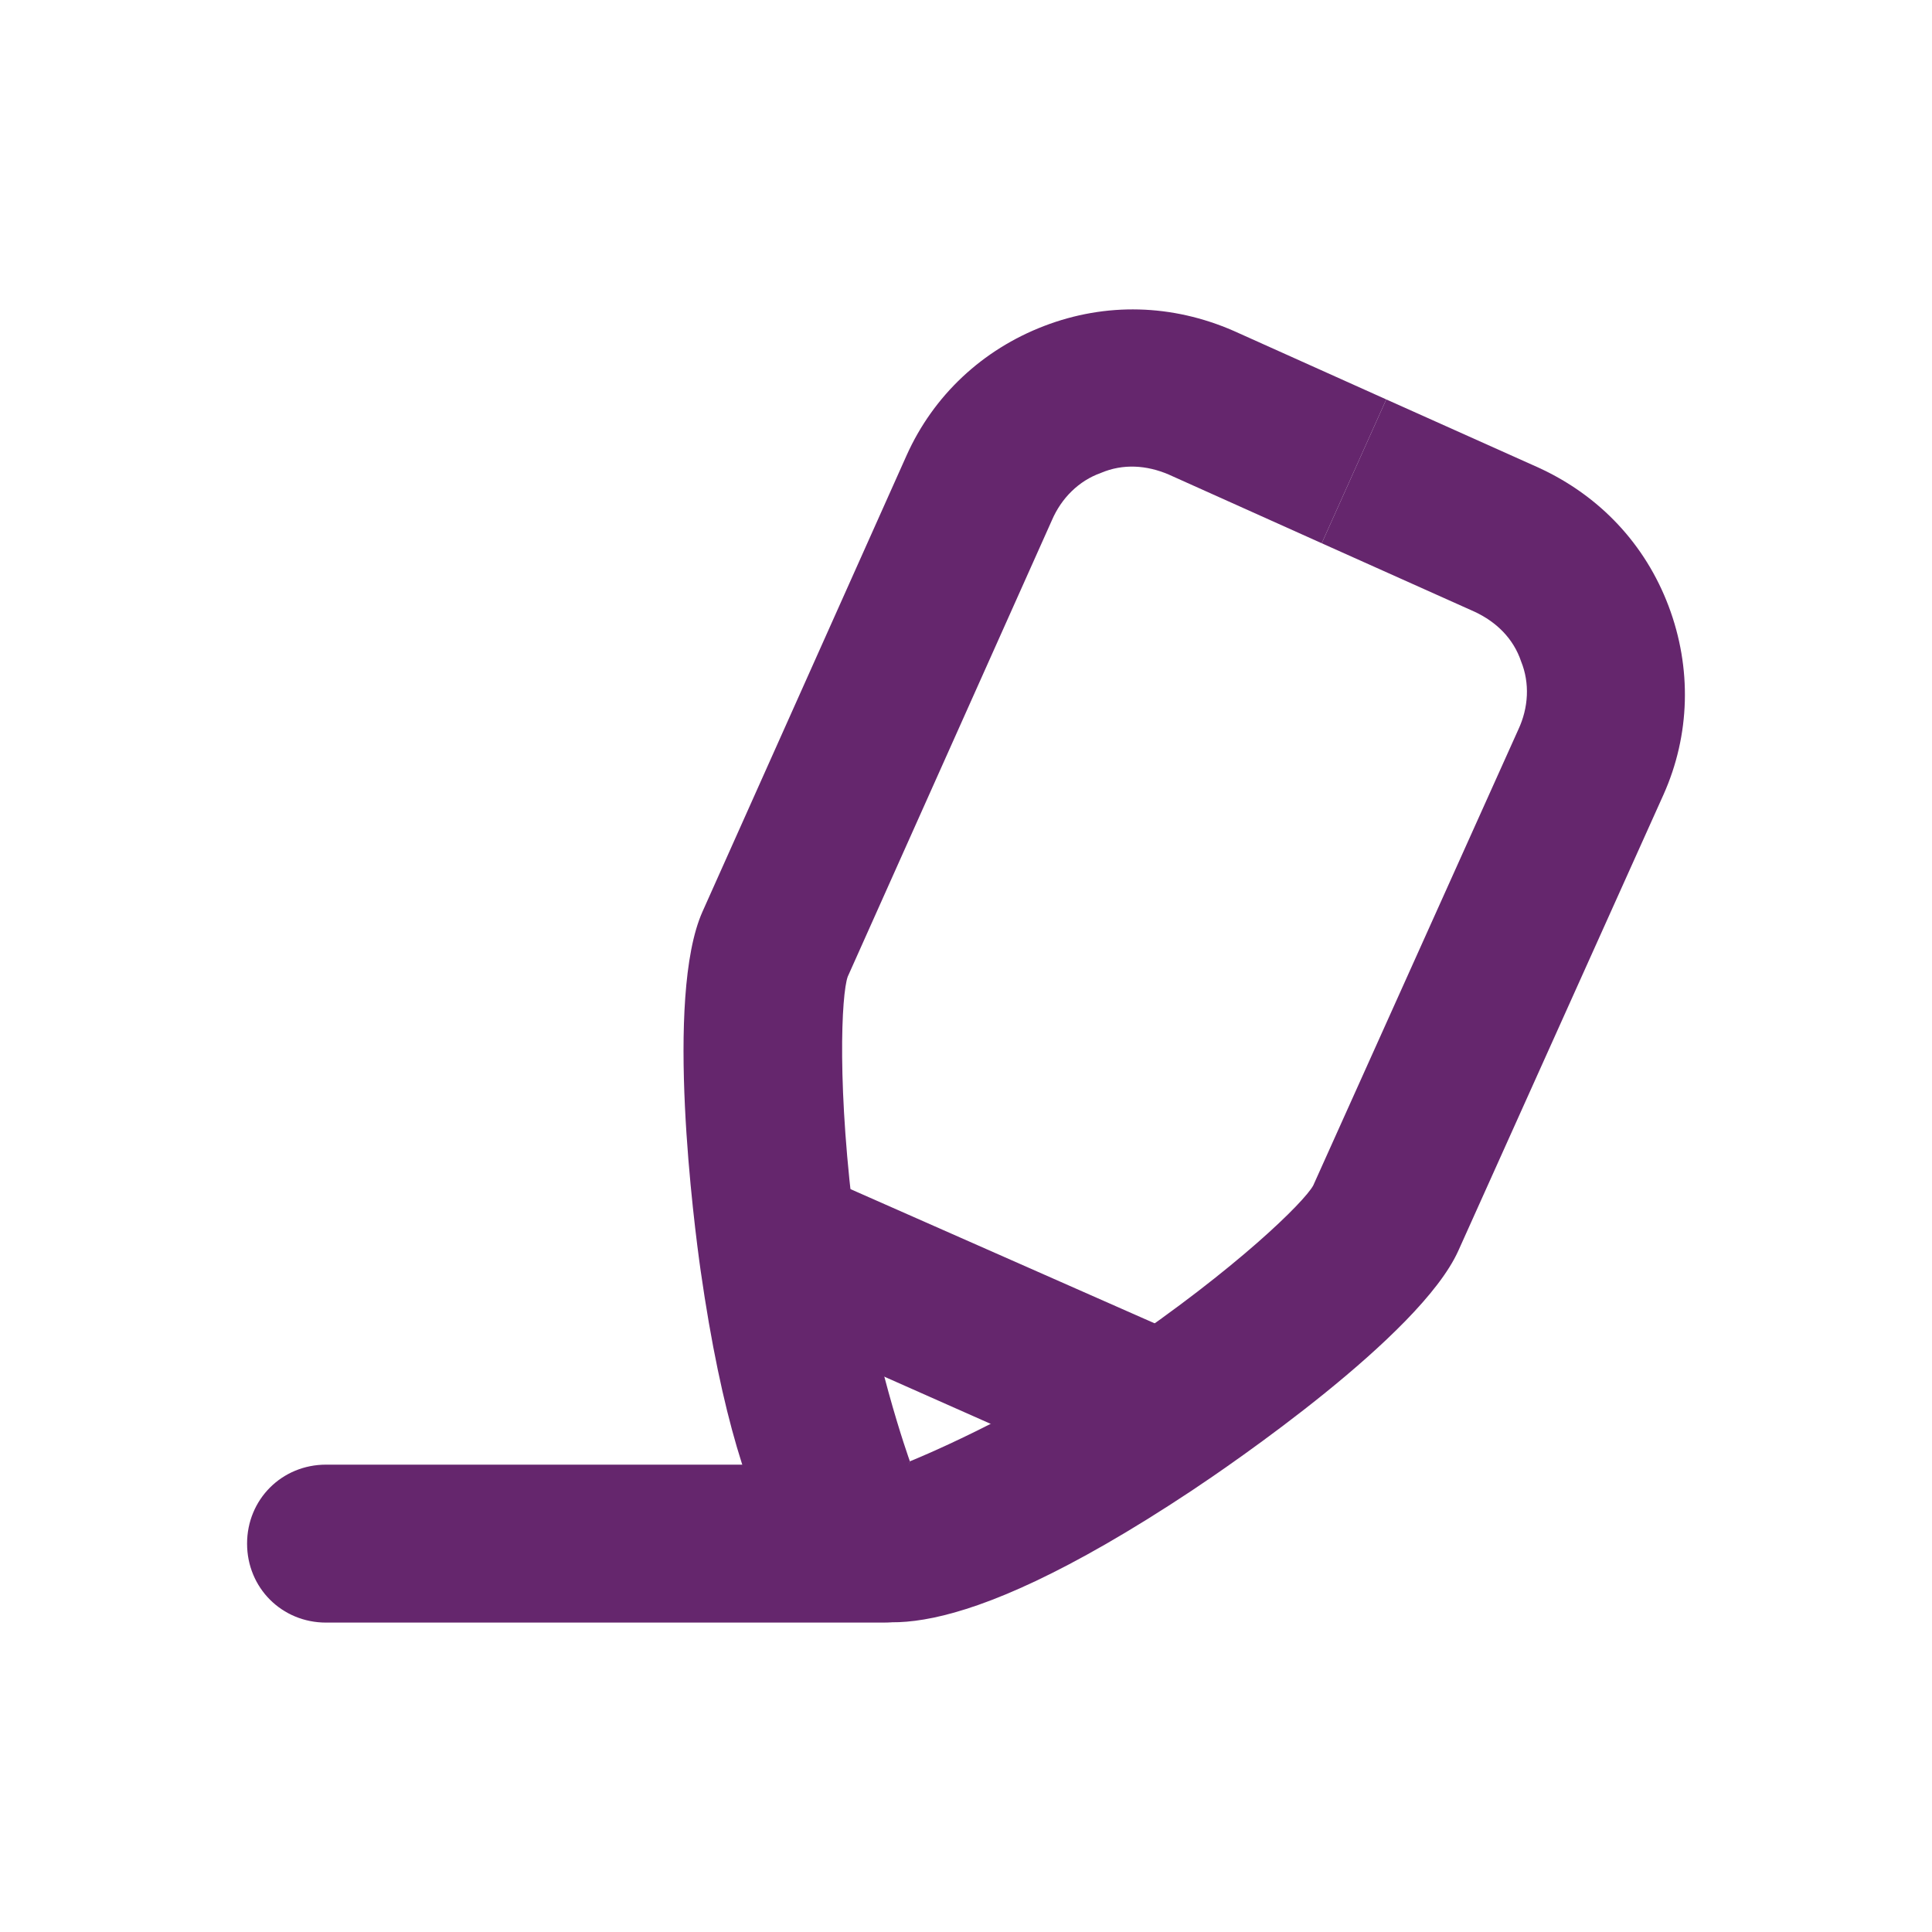
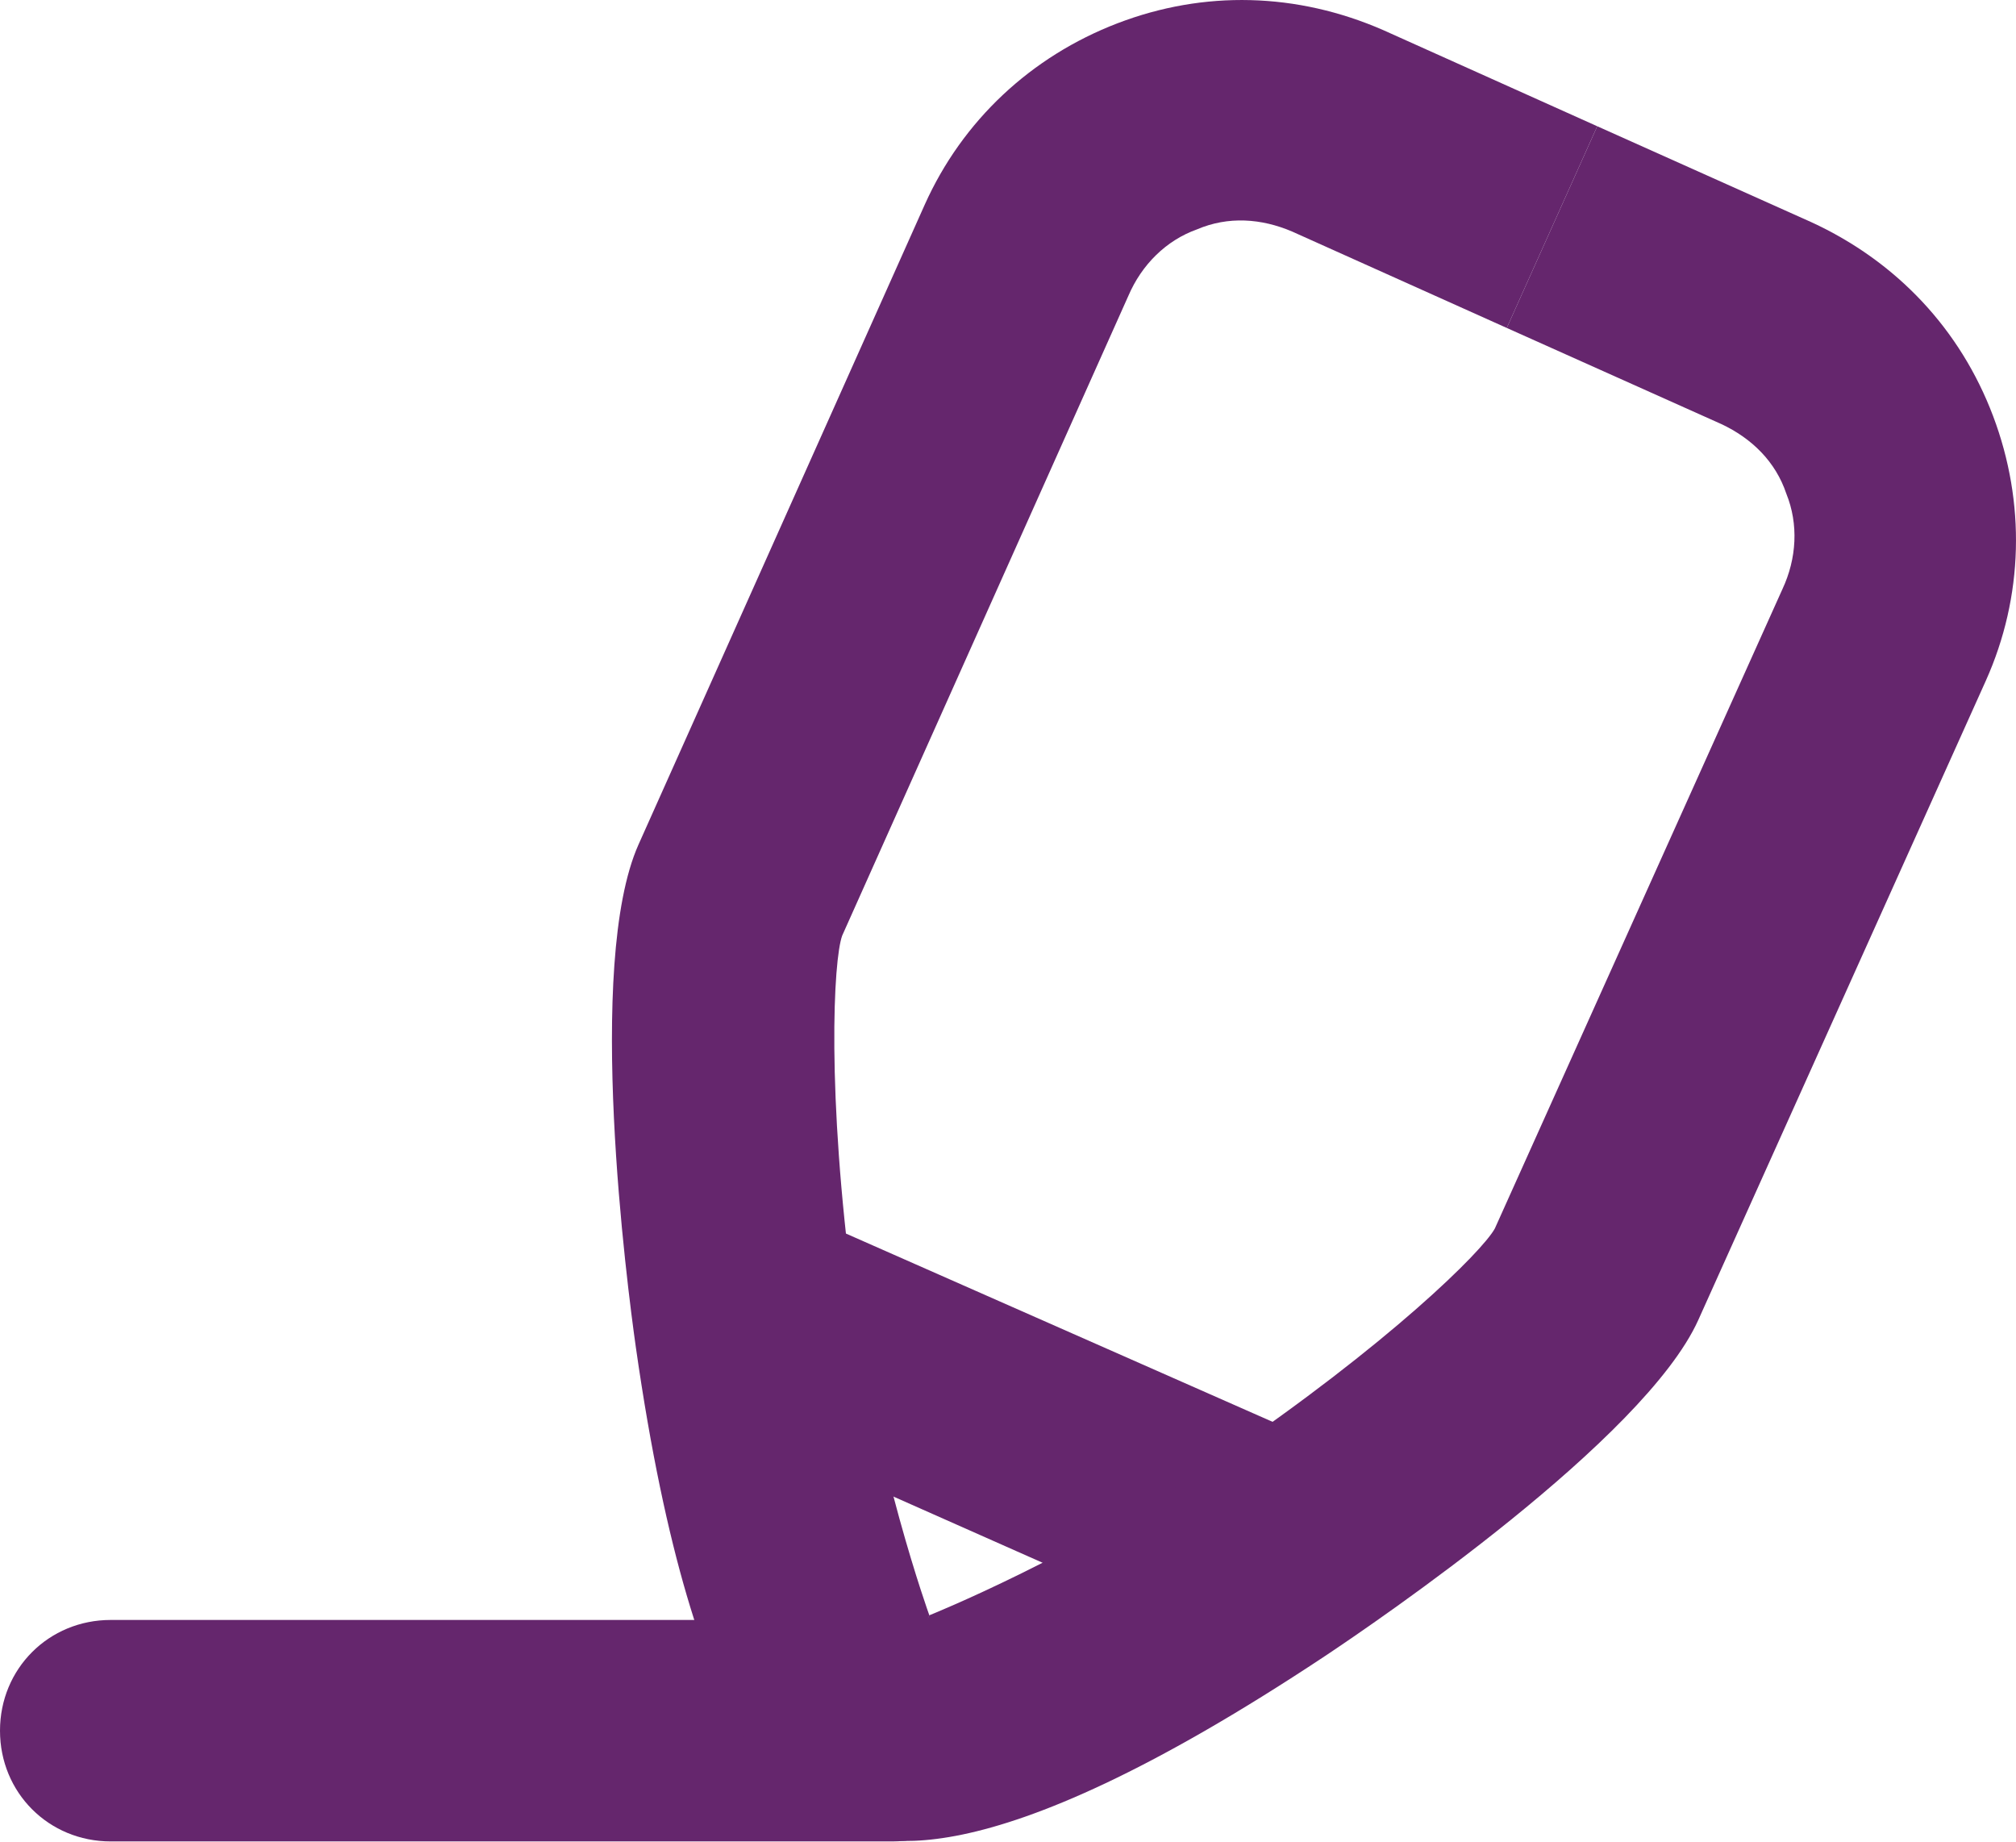
- <svg xmlns="http://www.w3.org/2000/svg" version="1.1" id="Layer_1" x="0px" y="0px" width="80px" height="80px" viewBox="0 0 80 80" enable-background="new 0 0 80 80" xml:space="preserve">
+ <svg xmlns="http://www.w3.org/2000/svg" version="1.1" id="Layer_1" x="0px" y="0px" width="59.538px" height="54.377px" viewBox="10.231 0 59.538 54.377" enable-background="new 10.231 0 59.538 54.377" xml:space="preserve">
  <g>
-     <path fill="#65266D" d="M36.59,67.188H13.501c-1.831,0-3.27-1.439-3.27-3.27s1.439-3.27,3.27-3.27H36.59   c1.831,0,3.27,1.439,3.27,3.27C39.86,65.749,38.356,67.188,36.59,67.188z" />
-     <path fill="#65266D" d="M47.905,61.694c-0.458,0-0.916-0.065-1.308-0.262l-15.374-6.82c-1.635-0.719-2.42-2.682-1.635-4.317   c0.719-1.635,2.682-2.42,4.317-1.635l15.308,6.755c1.635,0.719,2.42,2.682,1.635,4.317C50.325,60.975,49.148,61.694,47.905,61.694z   " />
+     <path fill="#65266D" d="M36.59,54.377H13.501c-1.831,0-3.27-1.439-3.27-3.27s1.439-3.27,3.27-3.27H36.59   c1.831,0,3.27,1.439,3.27,3.27C39.86,52.938,38.356,54.377,36.59,54.377z" />
+     <path fill="#65266D" d="M47.905,48.883c-0.458,0-0.916-0.065-1.308-0.262l-15.374-6.82c-1.635-0.719-2.42-2.682-1.635-4.317   c0.719-1.635,2.682-2.42,4.317-1.635l15.308,6.755c1.635,0.719,2.42,2.682,1.635,4.317C50.325,48.164,49.148,48.883,47.905,48.883z   " />
    <g>
-       <path fill="#65266D" d="M34.885,66.733c-1.111-0.524-4.119-1.835-5.875-14.133c-0.26-1.832-1.495-11.317,0.077-14.847    l8.453-18.896c1.114-2.485,3.143-4.38,5.695-5.359s5.299-0.911,7.849,0.203l6.318,2.838l-2.672,5.956l-6.333-2.844    c-0.915-0.393-1.896-0.459-2.812-0.068c-0.916,0.326-1.636,1.045-2.029,1.961L35.103,40.44c-0.262,0.719-0.462,4.644,0.319,10.531    c0.65,5.102,2.255,9.54,2.255,9.54S35.278,66.93,34.885,66.733z" />
-       <path fill="#65266D" d="M37.677,60.51c0,0,4.382-1.752,8.625-4.659c4.916-3.332,7.714-6.09,8.077-6.765l8.492-18.878    c0.422-0.902,0.48-1.918,0.115-2.819c-0.317-0.945-1.018-1.633-1.921-2.056l-6.335-2.838l2.672-5.956l6.321,2.832    c2.528,1.164,4.405,3.171,5.37,5.727s0.899,5.333-0.216,7.817l-8.492,18.878c-1.591,3.522-9.497,8.907-11.038,9.931    c-10.353,6.866-13.332,5.491-14.462,5.009C34.478,66.571,37.677,60.51,37.677,60.51z" />
+       <path fill="#65266D" d="M34.885,53.922c-1.111-0.524-4.119-1.835-5.875-14.133c-0.26-1.832-1.495-11.317,0.077-14.847L37.54,6.046    c1.114-2.485,3.143-4.38,5.695-5.359s5.299-0.911,7.849,0.203l6.318,2.838L54.73,9.684L48.397,6.84    c-0.915-0.393-1.896-0.459-2.812-0.068c-0.916,0.326-1.636,1.045-2.029,1.961l-8.453,18.896    c-0.262,0.719-0.462,4.644,0.319,10.531c0.65,5.102,2.255,9.54,2.255,9.54S35.278,54.119,34.885,53.922z" />
+       <path fill="#65266D" d="M37.677,47.699c0,0,4.382-1.752,8.625-4.659c4.916-3.332,7.714-6.09,8.077-6.765l8.492-18.878    c0.422-0.902,0.48-1.918,0.115-2.819c-0.317-0.945-1.018-1.633-1.921-2.056L54.73,9.684l2.672-5.956l6.321,2.832    c2.528,1.164,4.405,3.171,5.37,5.727s0.899,5.333-0.216,7.817l-8.492,18.878c-1.591,3.522-9.497,8.907-11.038,9.931    c-10.353,6.866-13.332,5.491-14.462,5.009C34.478,53.76,37.677,47.699,37.677,47.699z" />
    </g>
  </g>
</svg>
